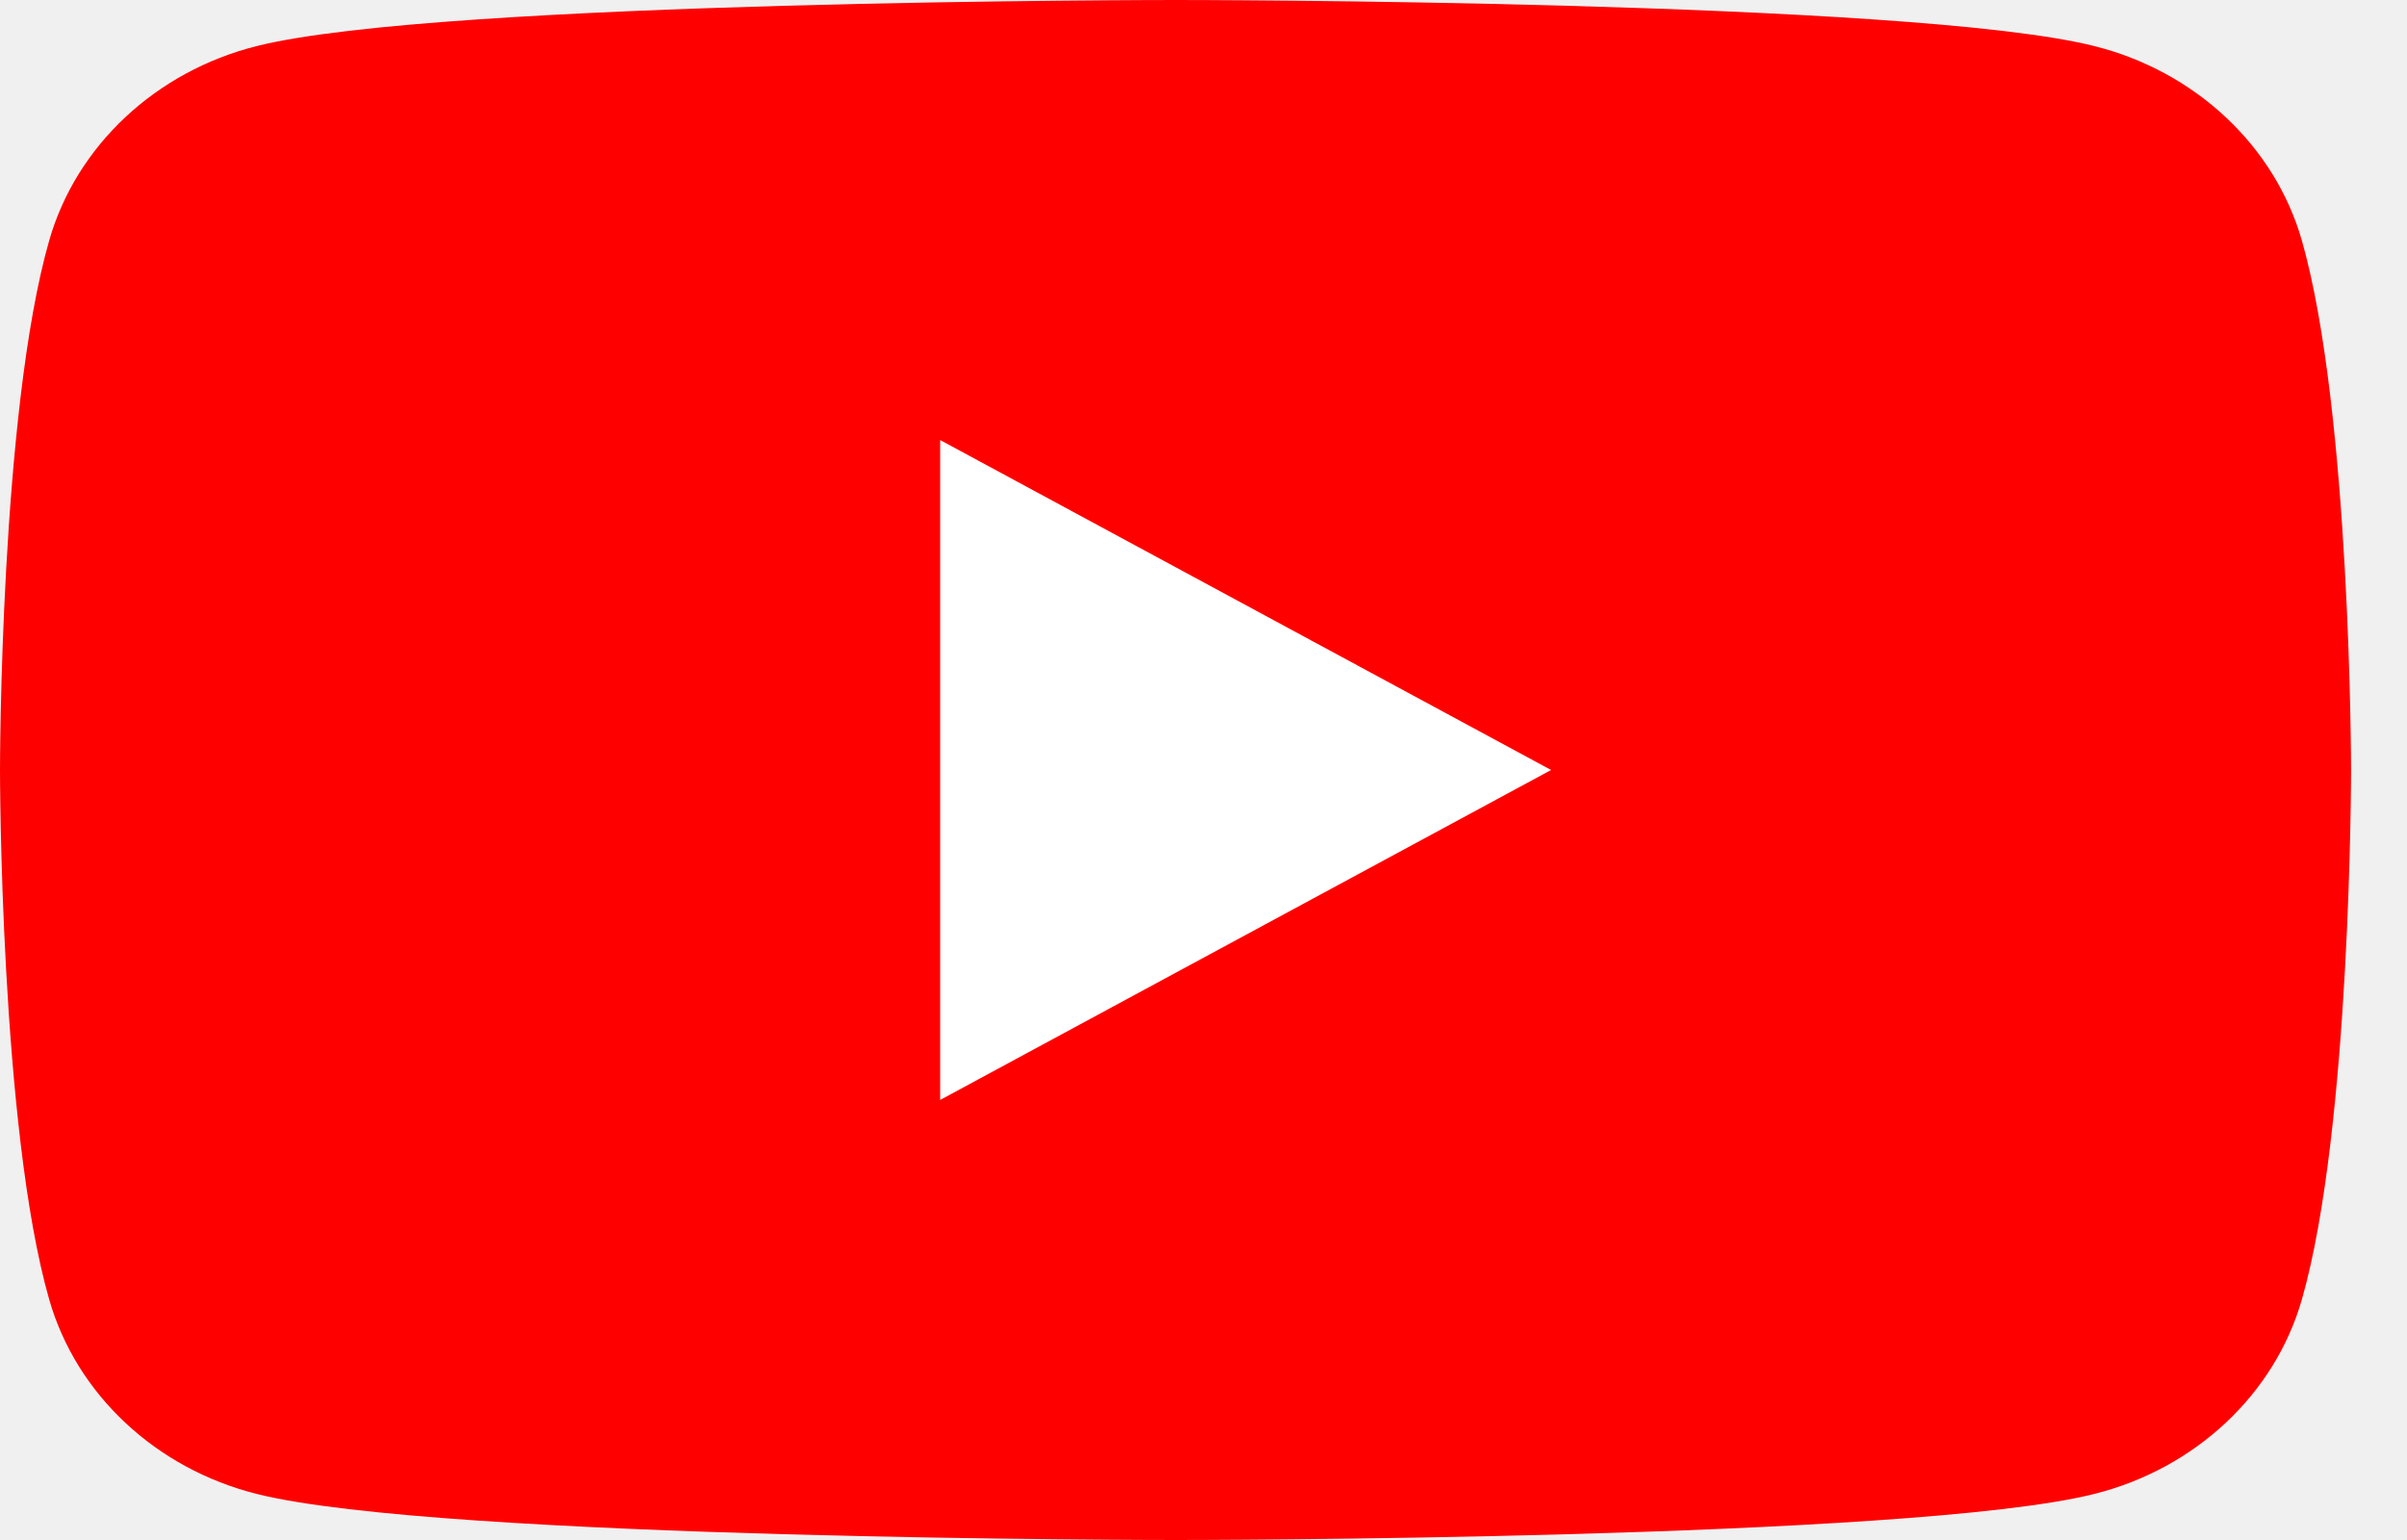
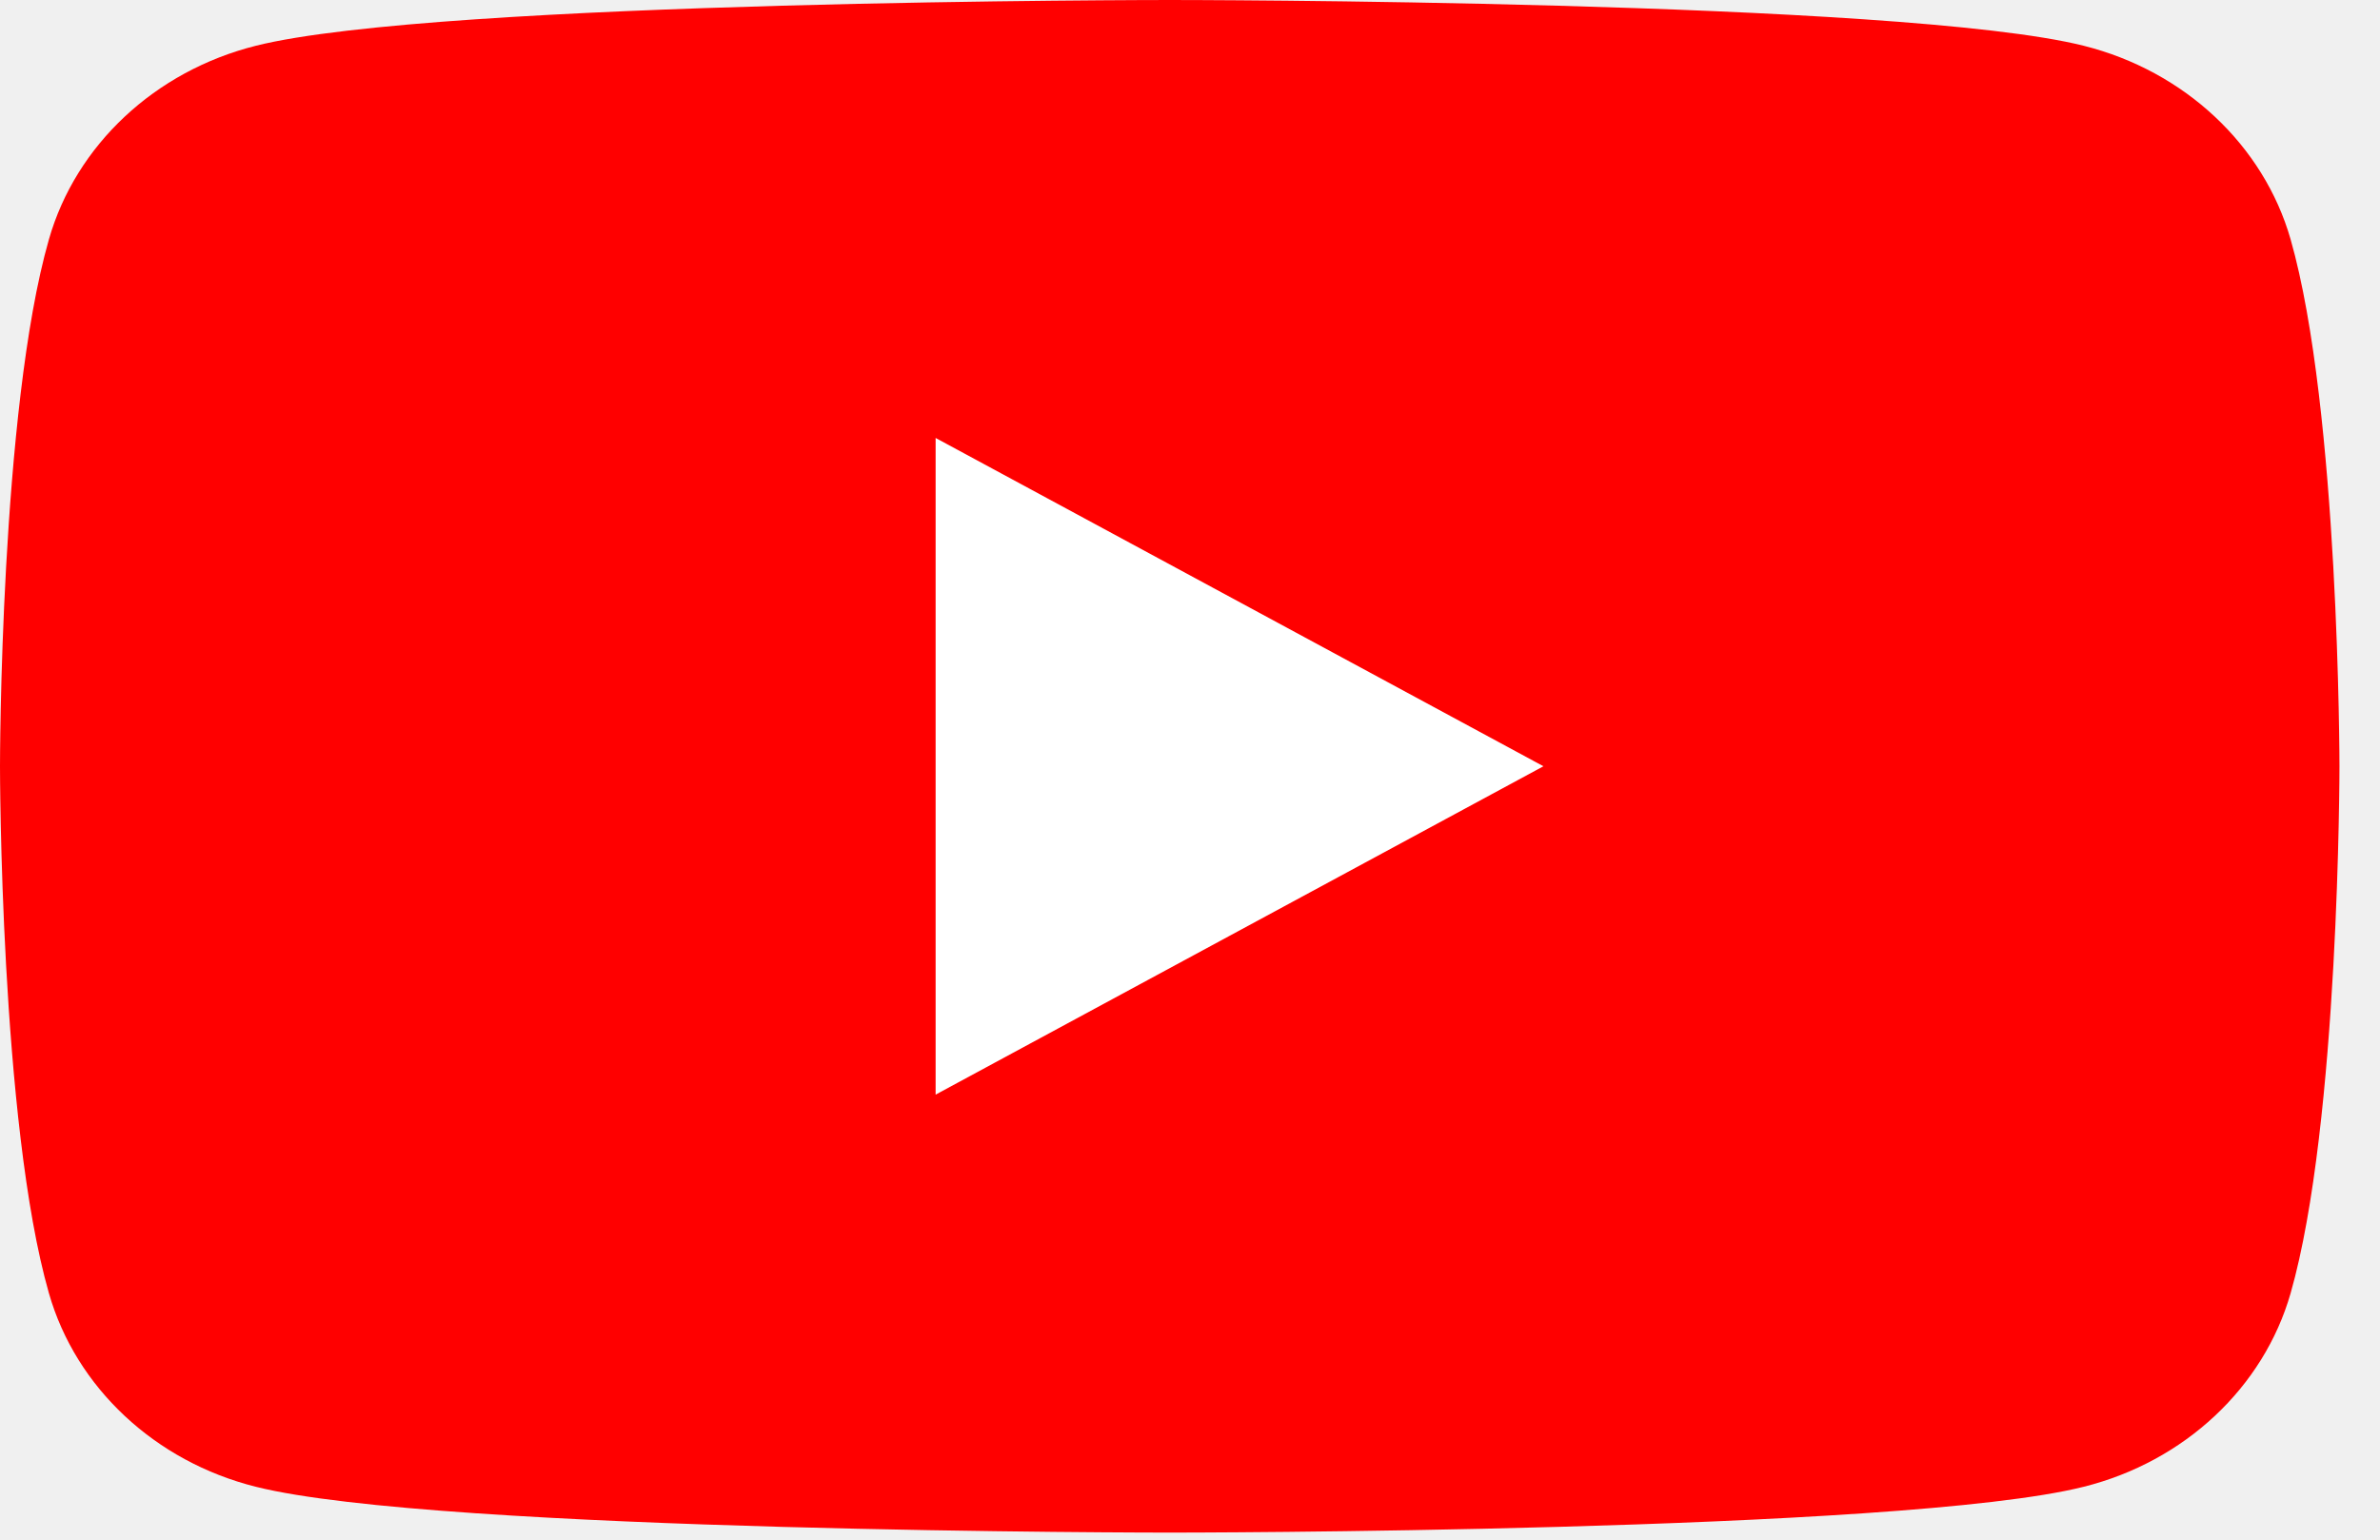
- <svg xmlns="http://www.w3.org/2000/svg" width="25" height="16" viewBox="0 0 25 16" fill="none">
-   <path d="M23.908 2.499C23.627 1.515 22.801 0.741 21.75 0.478C19.846 1.43051e-07 12.21 0 12.21 0C12.21 0 4.573 1.43051e-07 2.669 0.478C1.618 0.741 0.792 1.515 0.511 2.499C1.52833e-07 4.28 0 8 0 8C0 8 1.52833e-07 11.72 0.511 13.501C0.792 14.485 1.618 15.259 2.669 15.522C4.573 16 12.21 16 12.21 16C12.21 16 19.846 16 21.75 15.522C22.801 15.259 23.627 14.485 23.908 13.501C24.419 11.72 24.419 8 24.419 8C24.419 8 24.417 4.28 23.908 2.499Z" fill="#FF0000" />
-   <path d="M9.765 11.428L16.11 8L9.765 4.572V11.428Z" fill="white" />
+ <svg xmlns="http://www.w3.org/2000/svg" width="34" height="22" viewBox="0 0 34 22" fill="none">
+   <path d="M32.723 3.42C32.337 2.073 31.207 1.015 29.768 0.654C27.163 1.95789e-07 16.711 0 16.711 0C16.711 0 6.259 1.95789e-07 3.654 0.654C2.215 1.015 1.084 2.073 0.699 3.42C2.09177e-07 5.858 0 10.949 0 10.949C0 10.949 2.09177e-07 16.04 0.699 18.479C1.084 19.826 2.215 20.884 3.654 21.244C6.259 21.899 16.711 21.899 16.711 21.899C16.711 21.899 27.163 21.899 29.768 21.244C31.207 20.884 32.337 19.826 32.723 18.479C33.421 16.04 33.421 10.949 33.421 10.949C33.421 10.949 33.419 5.858 32.723 3.42Z" fill="#FF0000" />
+   <path d="M13.366 15.641L22.049 10.949L13.366 6.258V15.641Z" fill="white" />
</svg>
